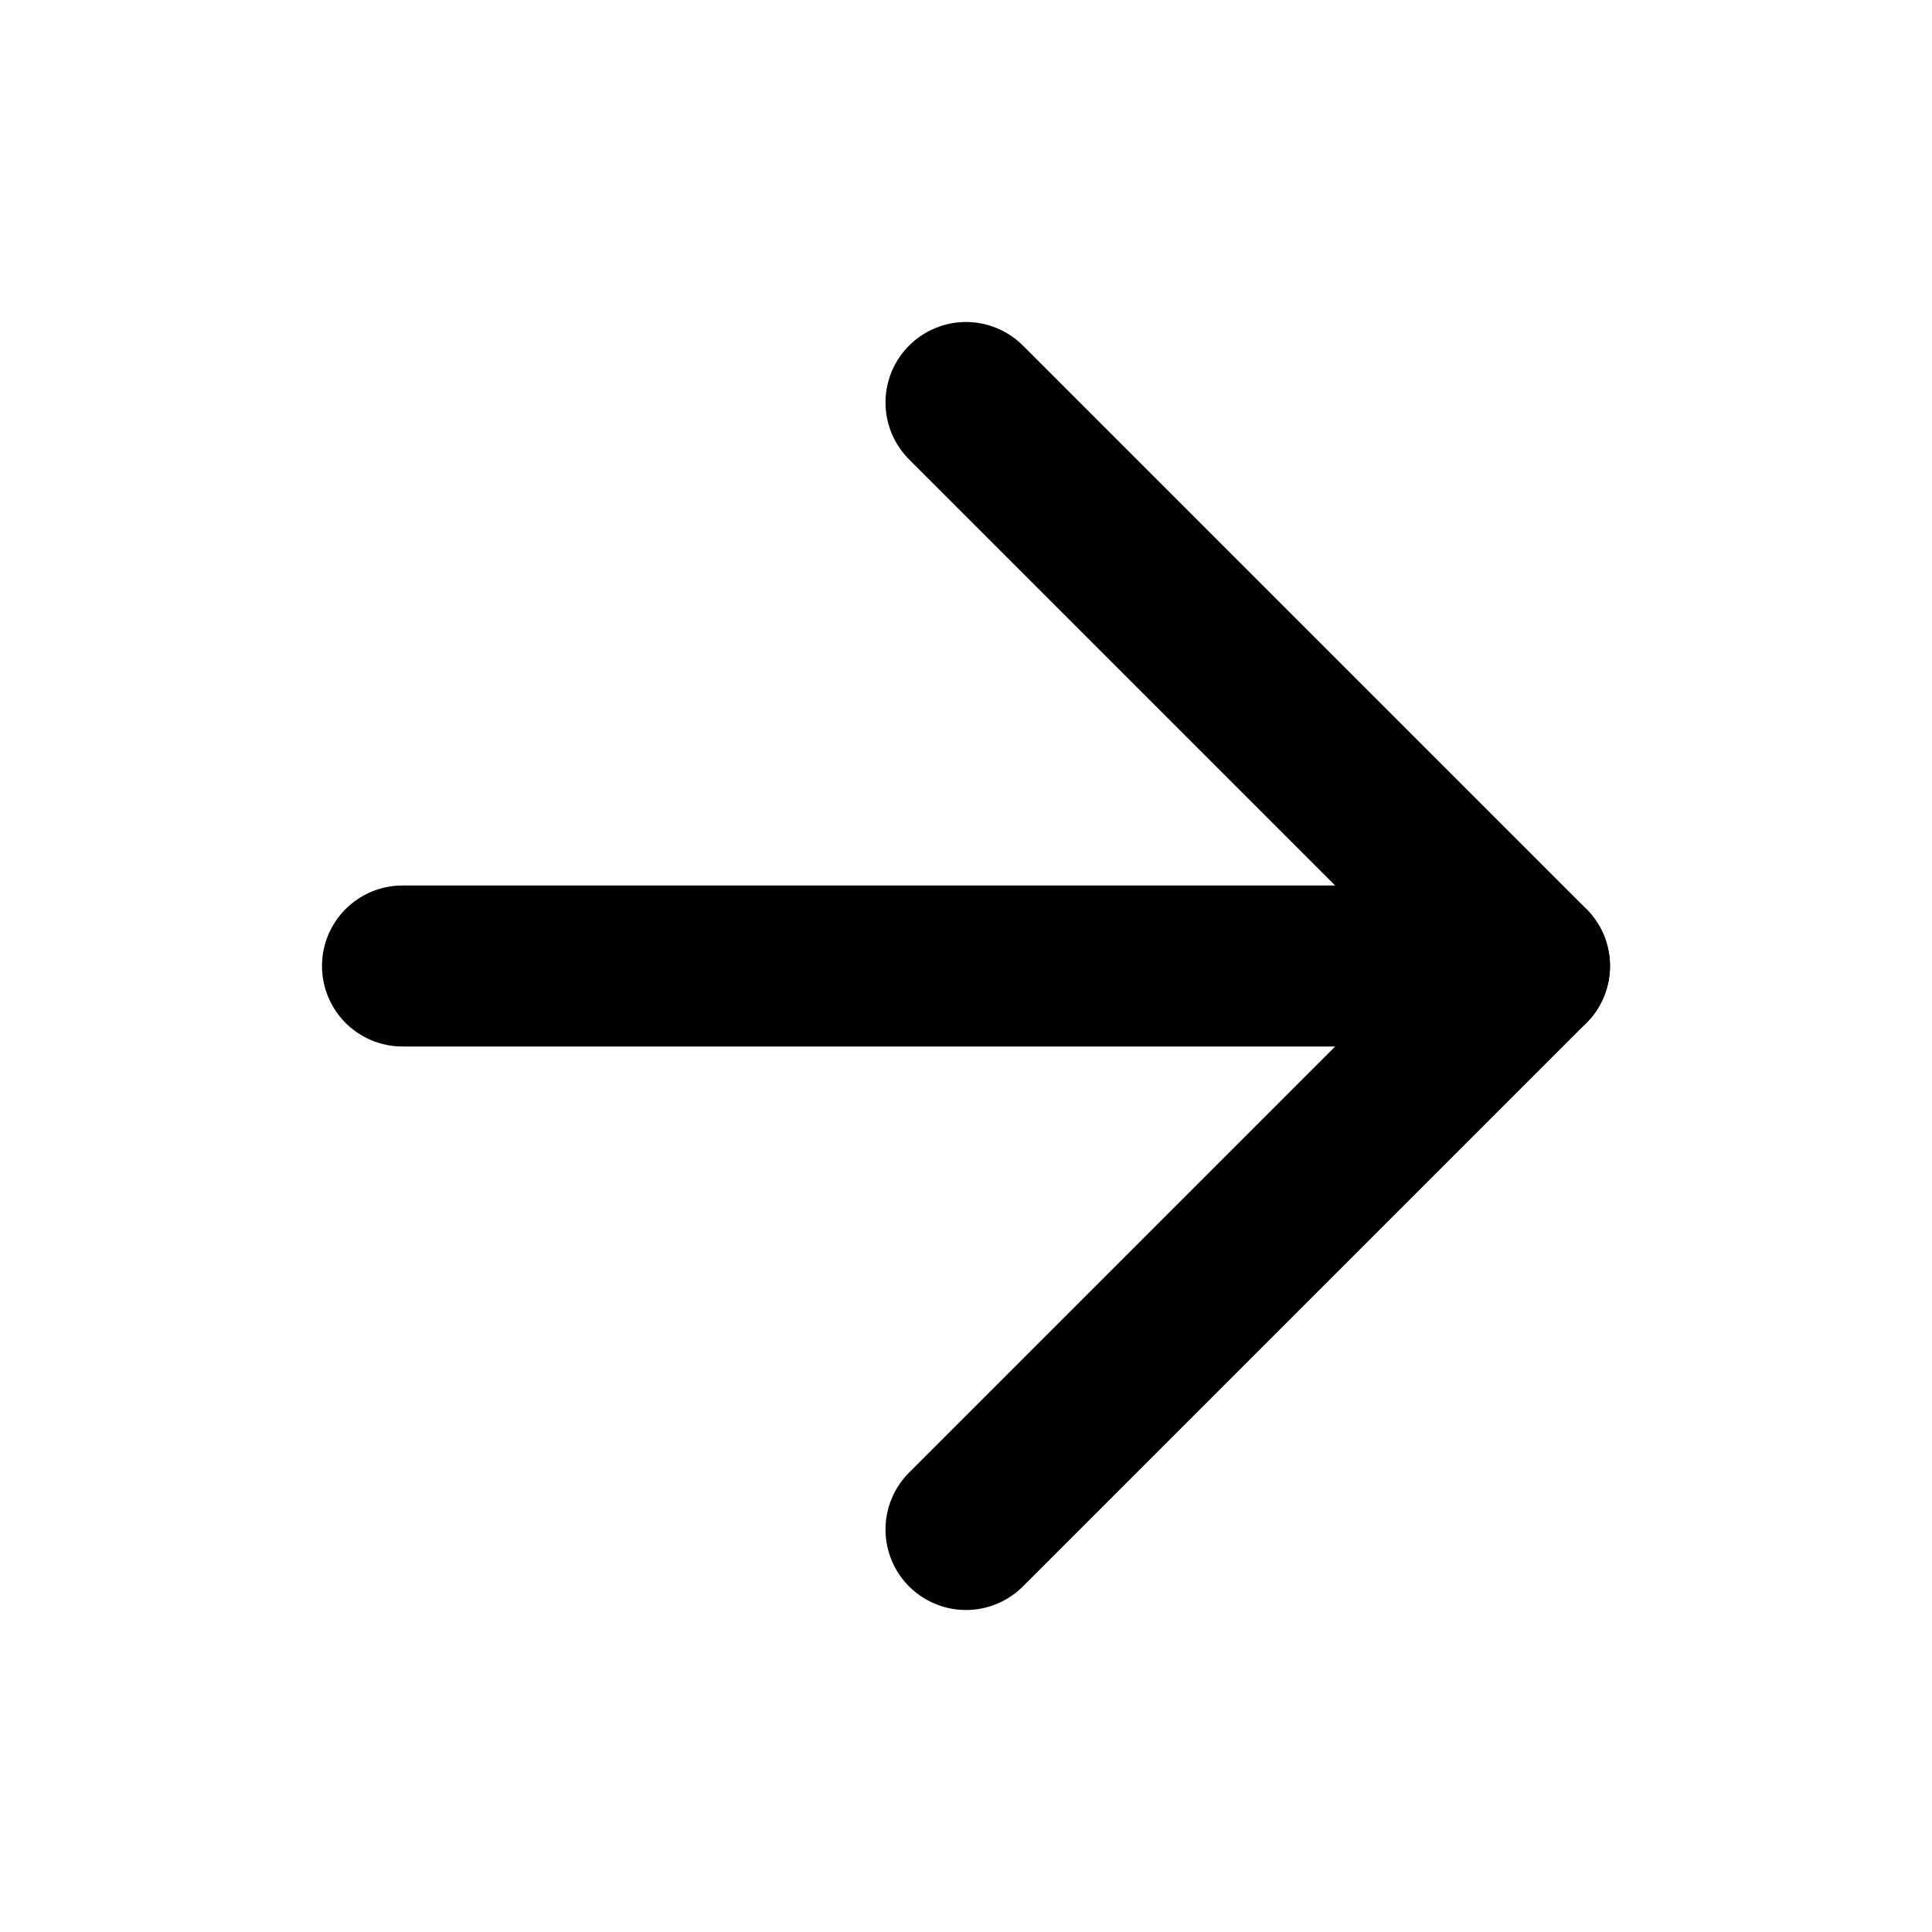
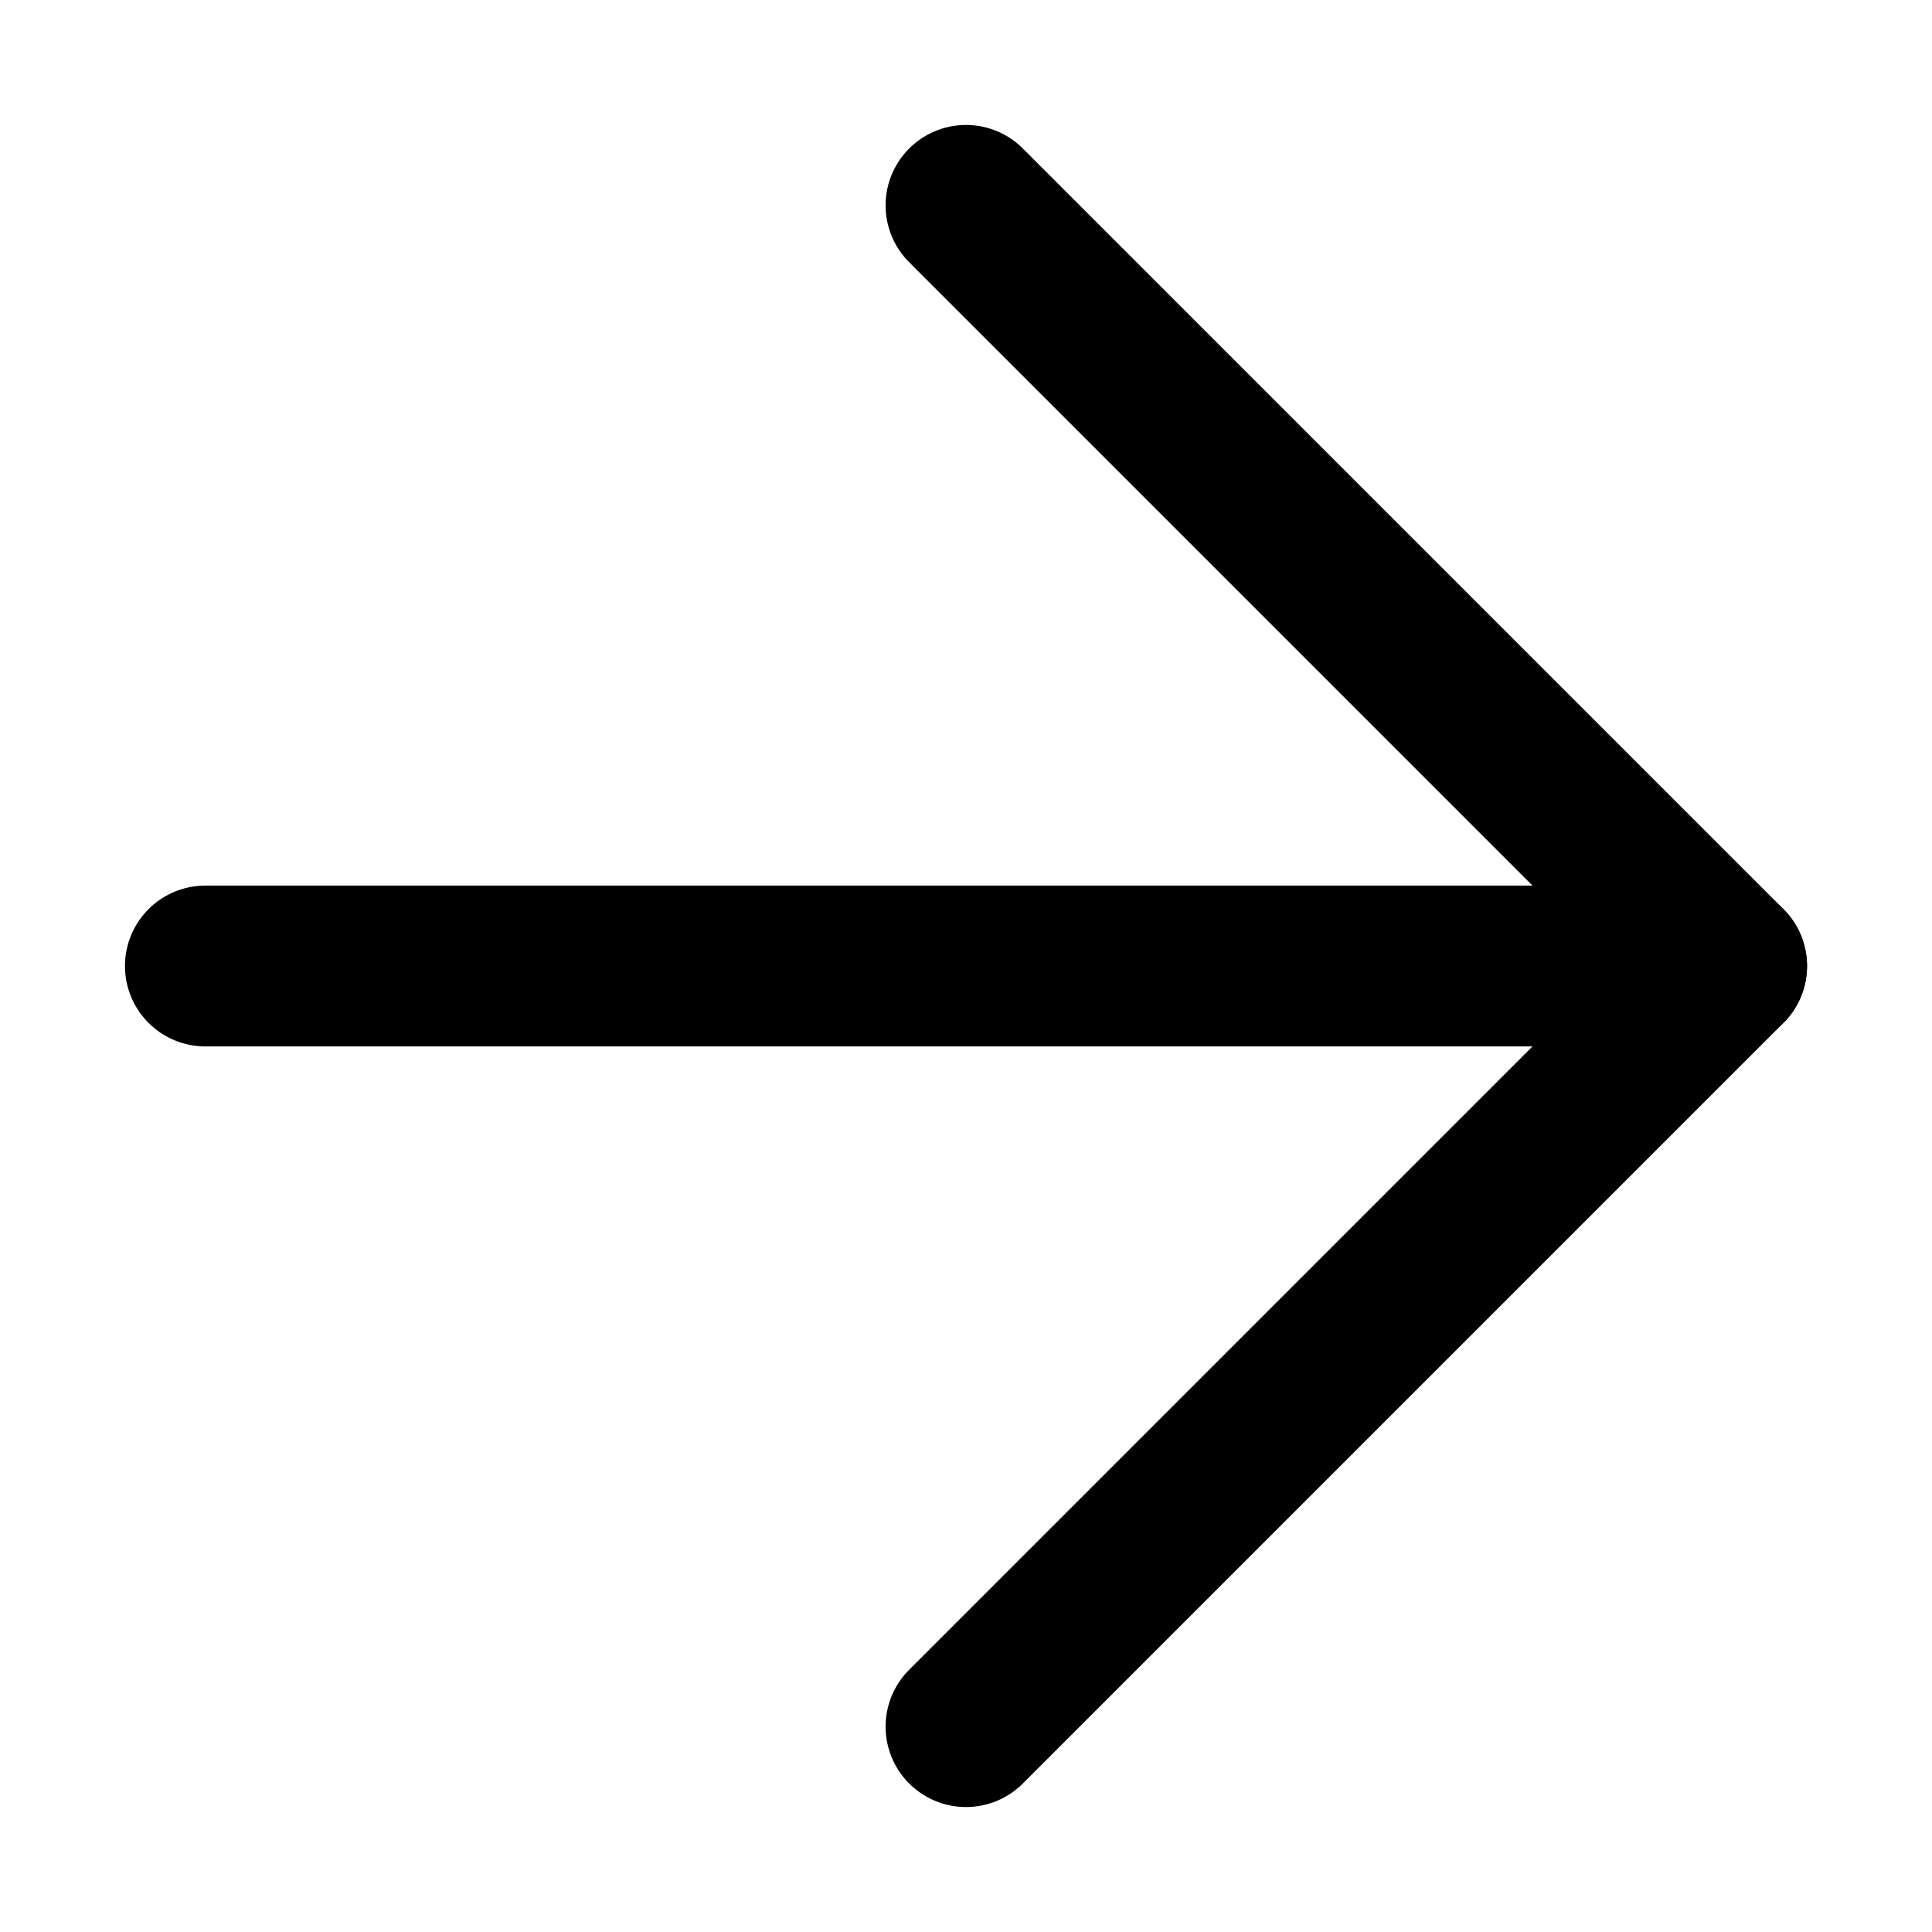
- <svg xmlns="http://www.w3.org/2000/svg" width="24" height="24" viewBox="0 0 24 24" fill="none" stroke="currentColor" stroke-width="2" stroke-linecap="round" stroke-linejoin="round">
+ <svg xmlns="http://www.w3.org/2000/svg" width="24" height="24" viewBox="3.11 3.11 17.78 17.78" fill="none" stroke="currentColor" stroke-width="1.48" stroke-linecap="round" stroke-linejoin="round">
  <path d="M5 12h14" />
  <path d="m12 5 7 7-7 7" />
</svg>
